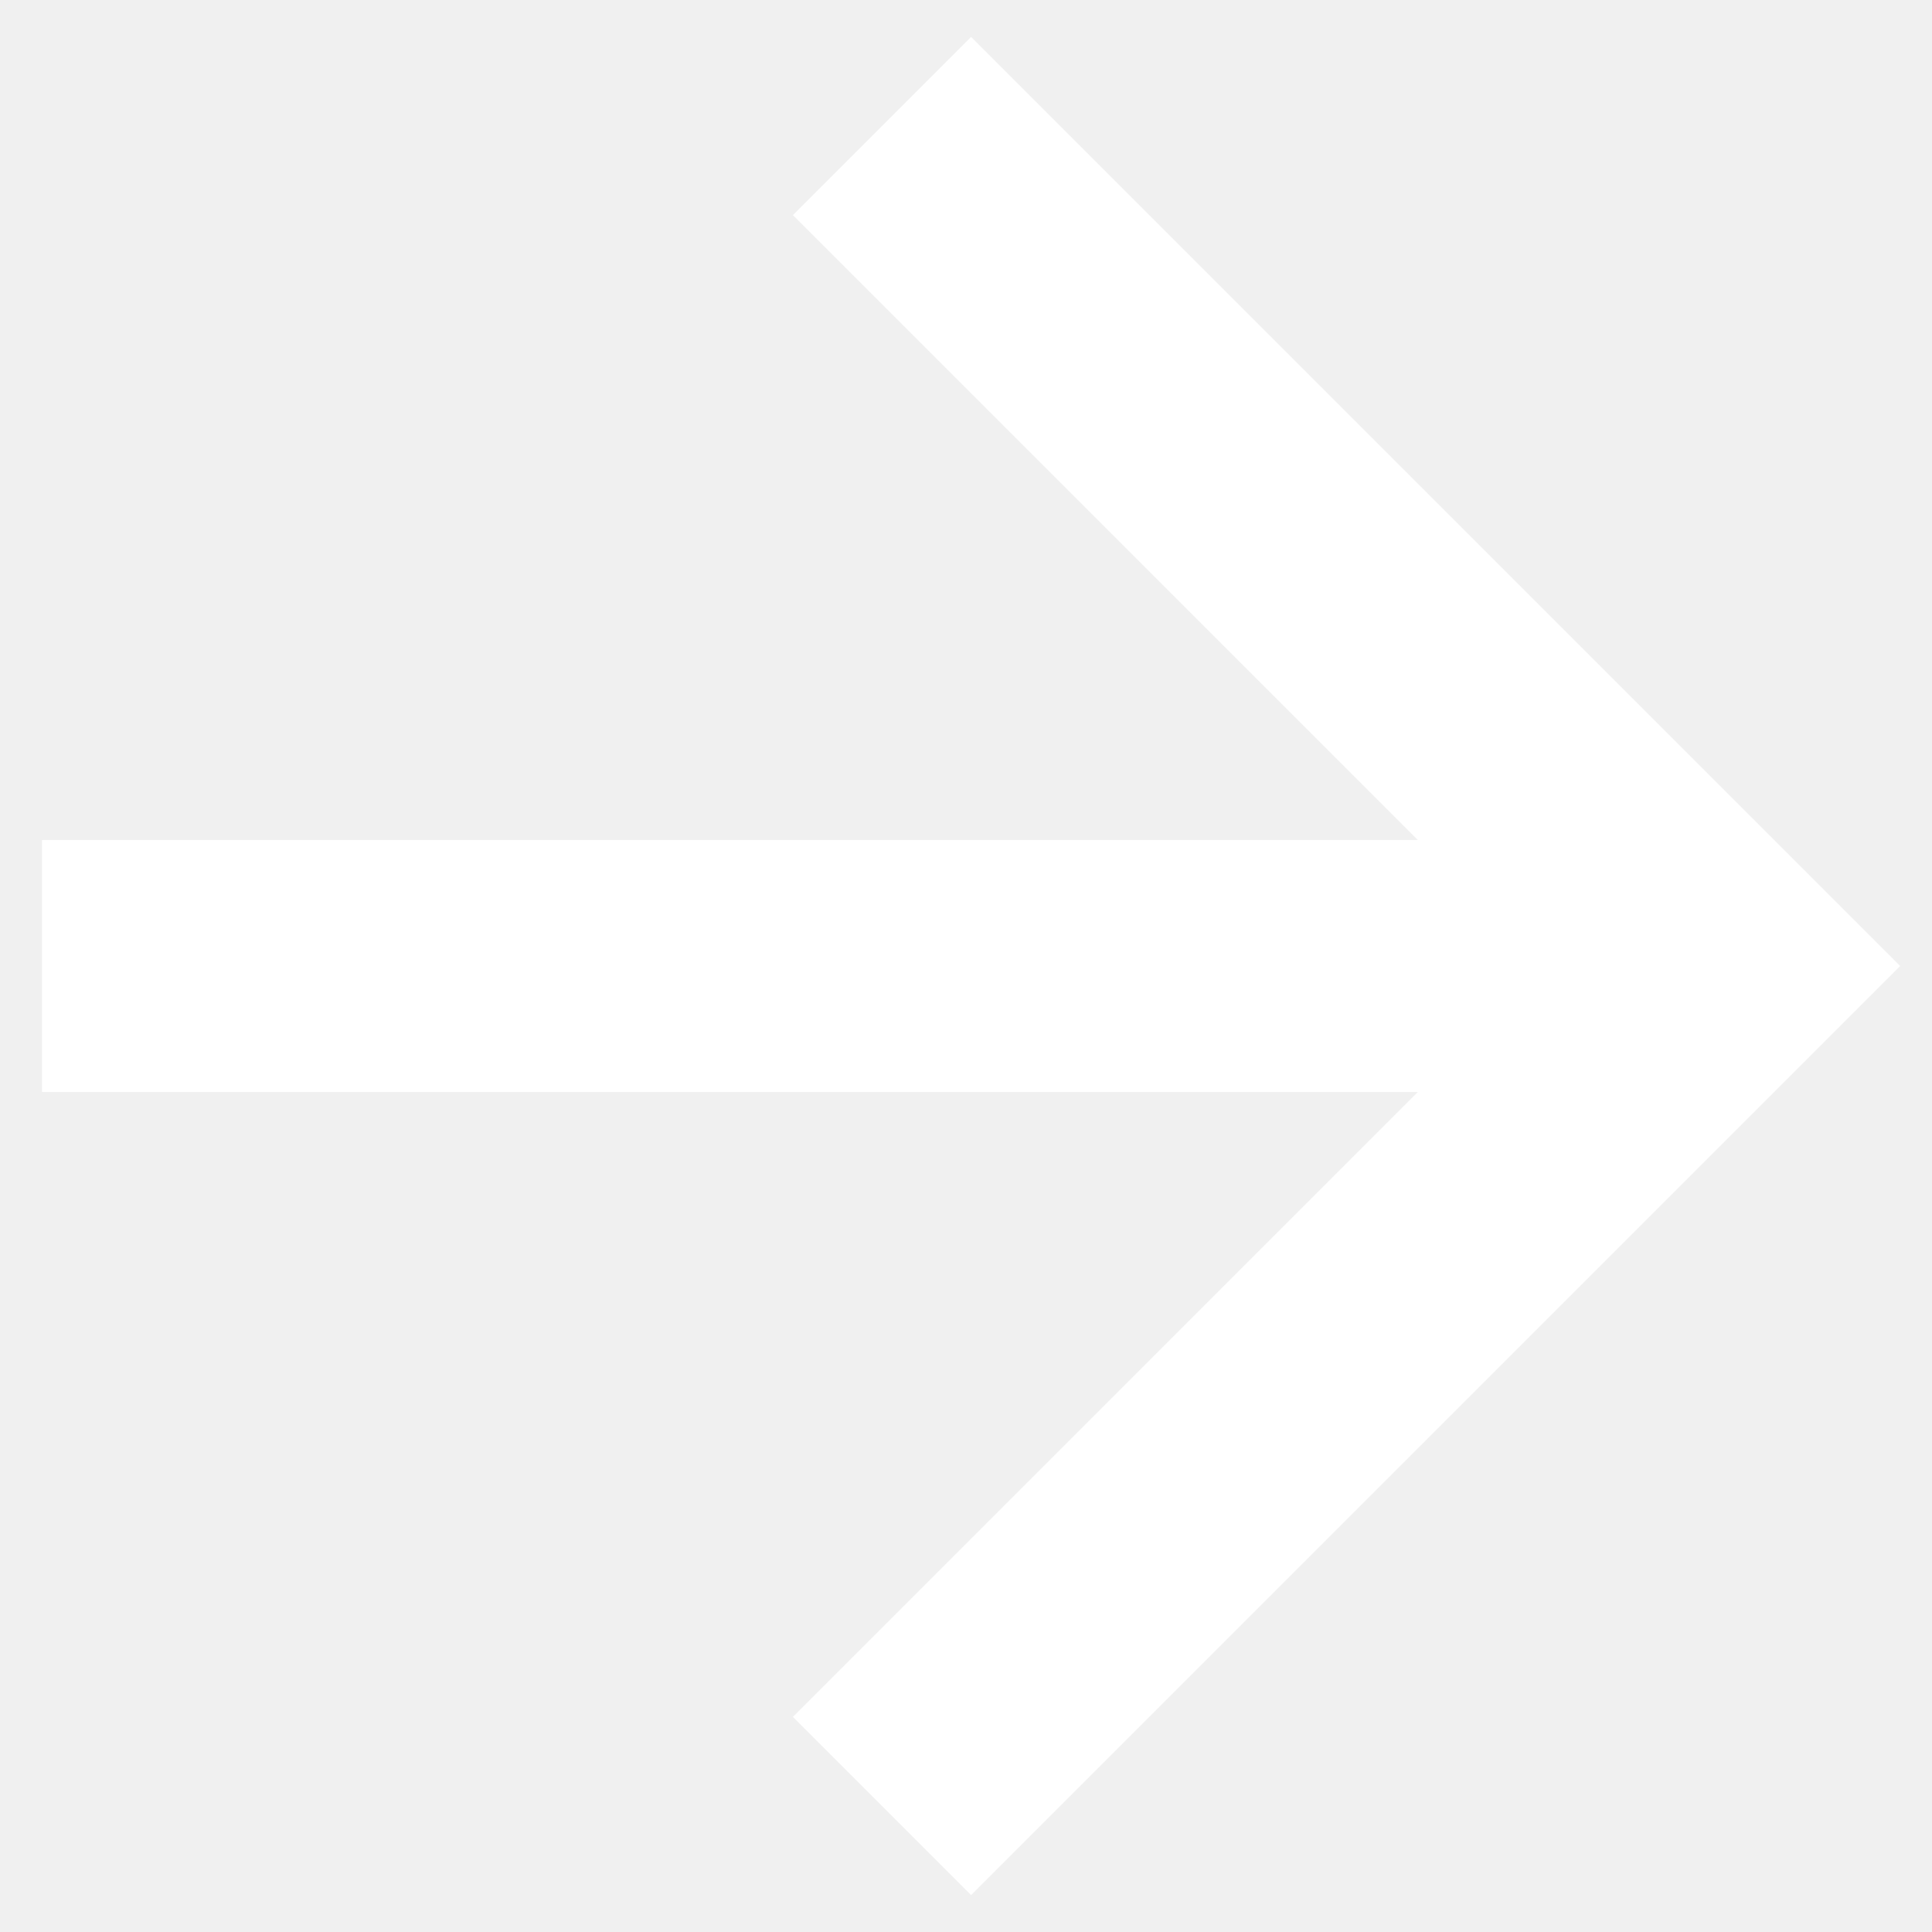
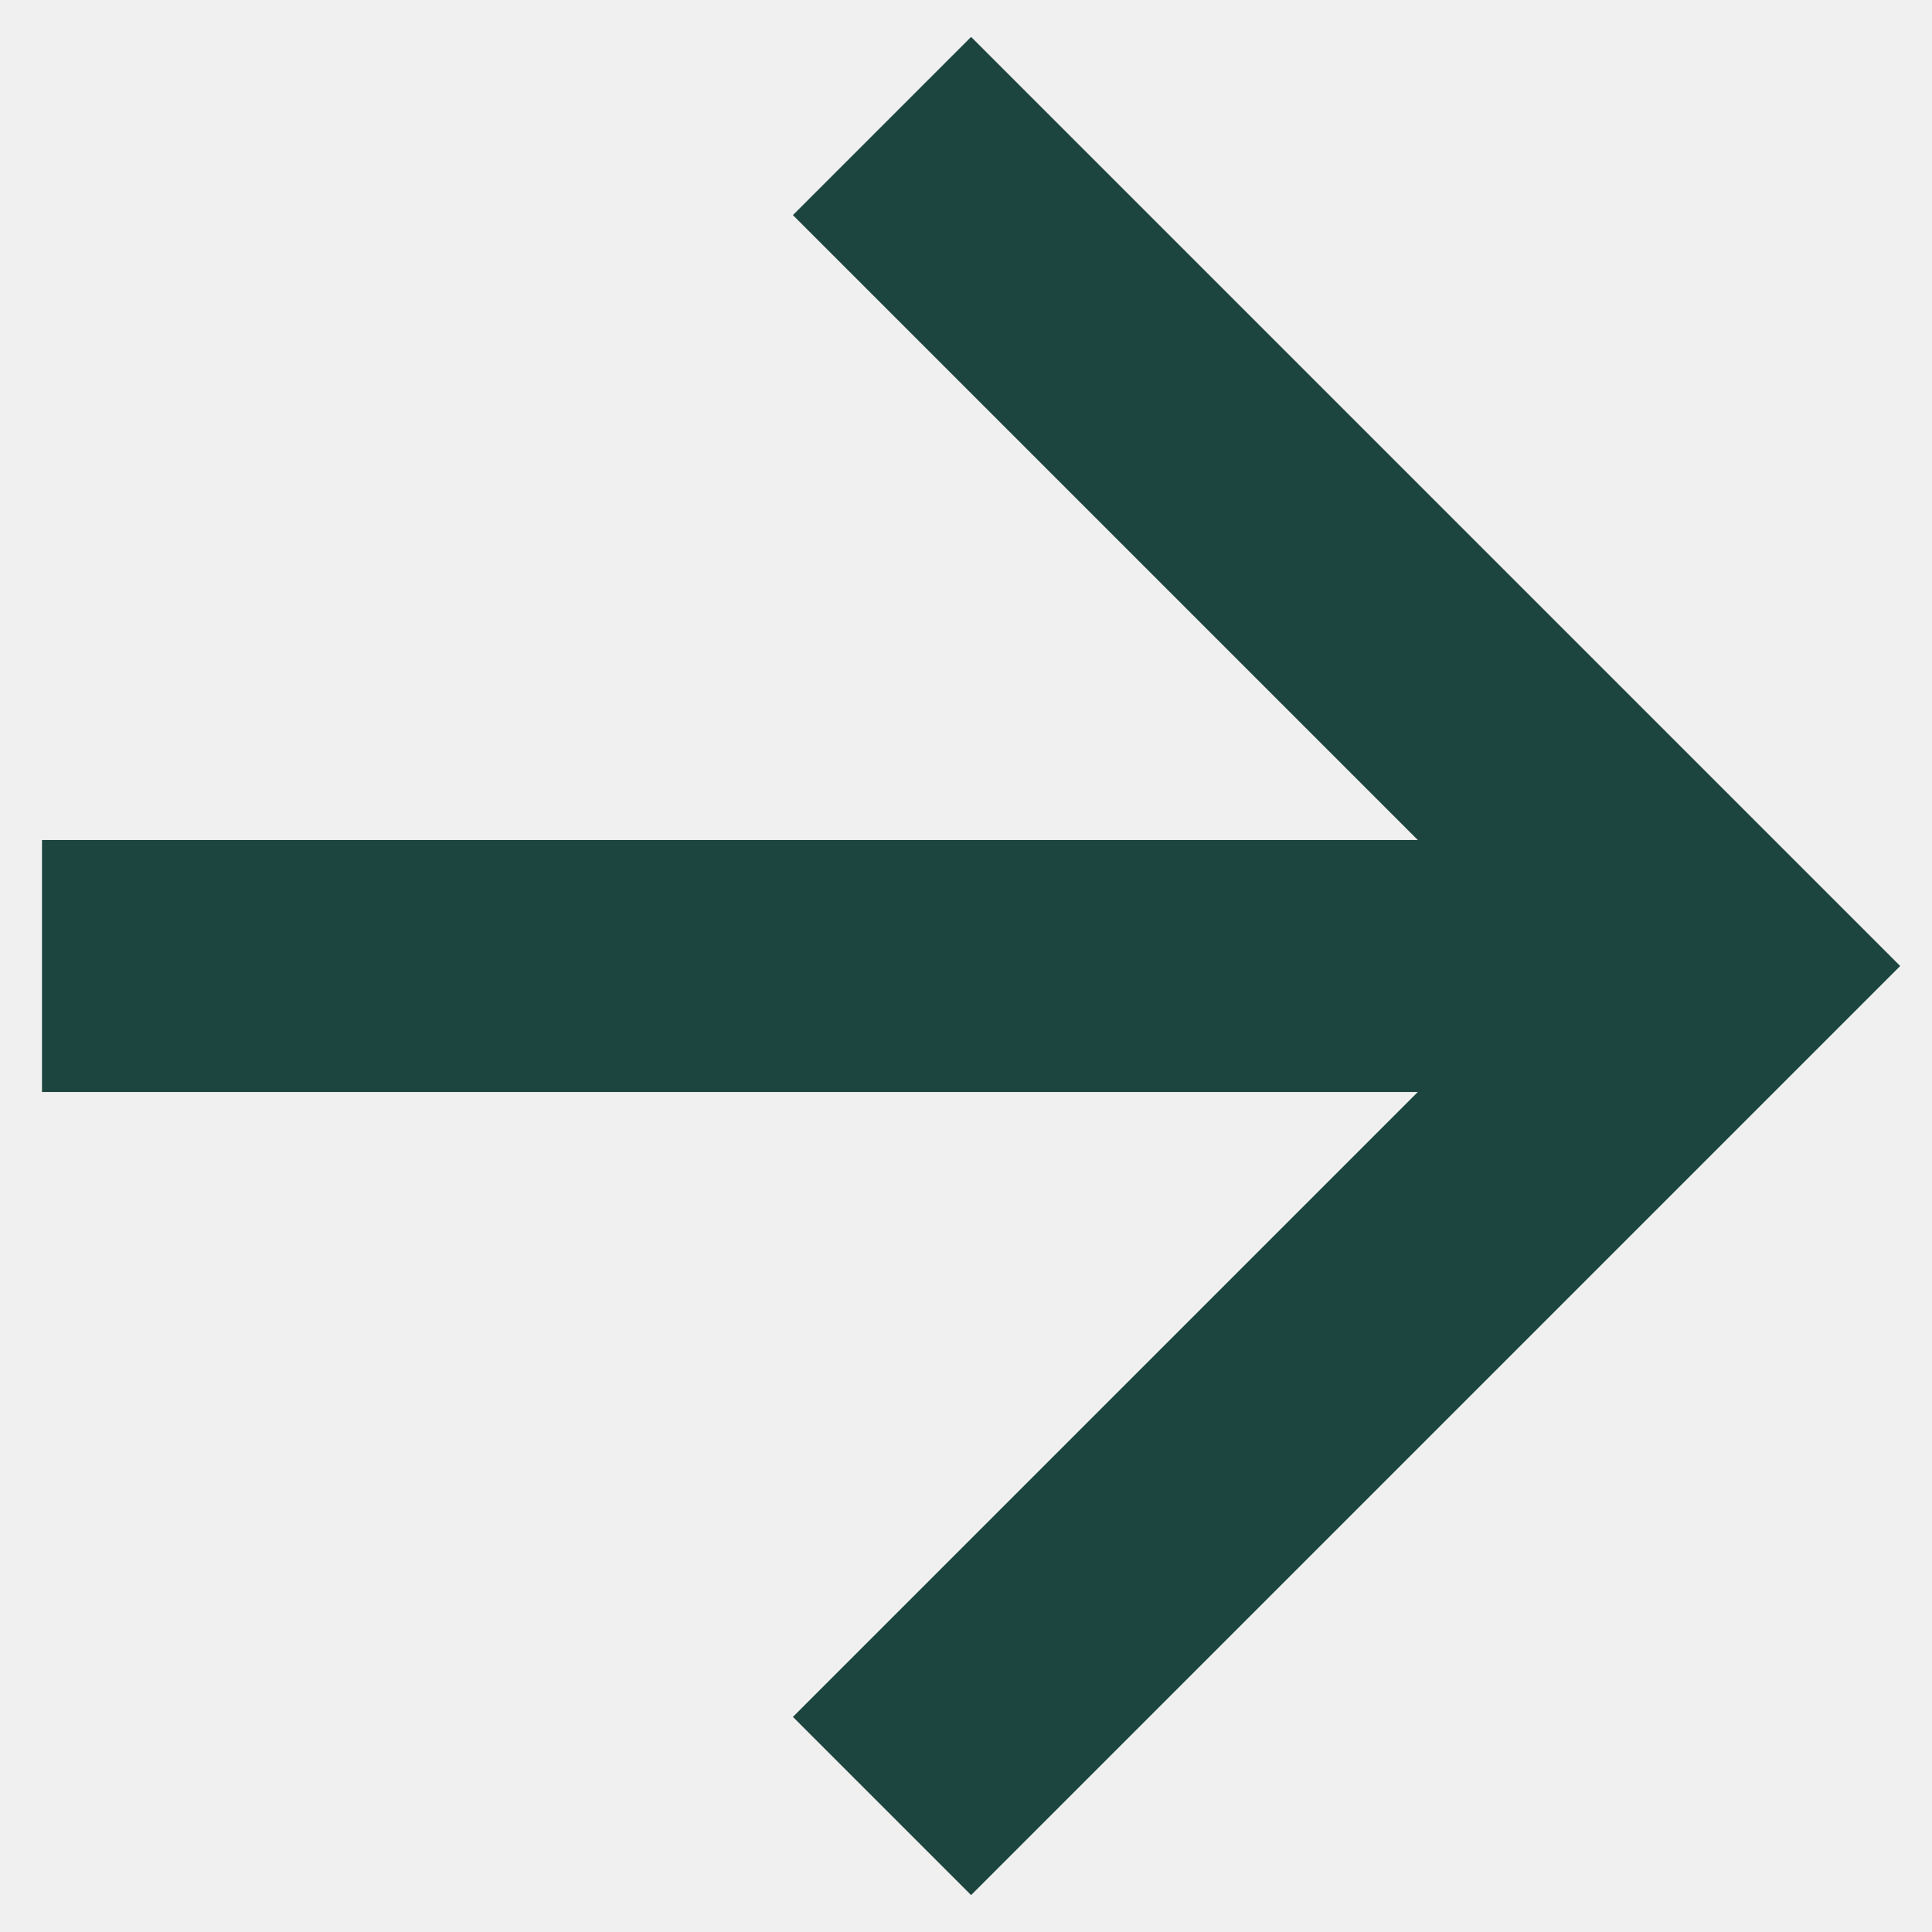
<svg xmlns="http://www.w3.org/2000/svg" width="23" height="23" viewBox="0 0 23 23" fill="none">
-   <path d="M0.5 11.5H20.5" stroke="white" stroke-width="3" />
-   <path d="M10.5 1.5L20.5 11.5L10.5 21.5" stroke="white" stroke-width="3" />
+   <g clip-path="url(#clip0_49_5)">
+     <path d="M0.5 11.5H20.5" stroke="#1D453F" stroke-width="3" />
+     <path d="M10.5 1.5L20.5 11.5L10.5 21.5" stroke="#1D453F" stroke-width="3" />
+   </g>
+   <defs>
+     <clipPath id="clip0_49_5">
+       <rect width="23" height="23" fill="white" />
+     </clipPath>
+   </defs>
</svg>
